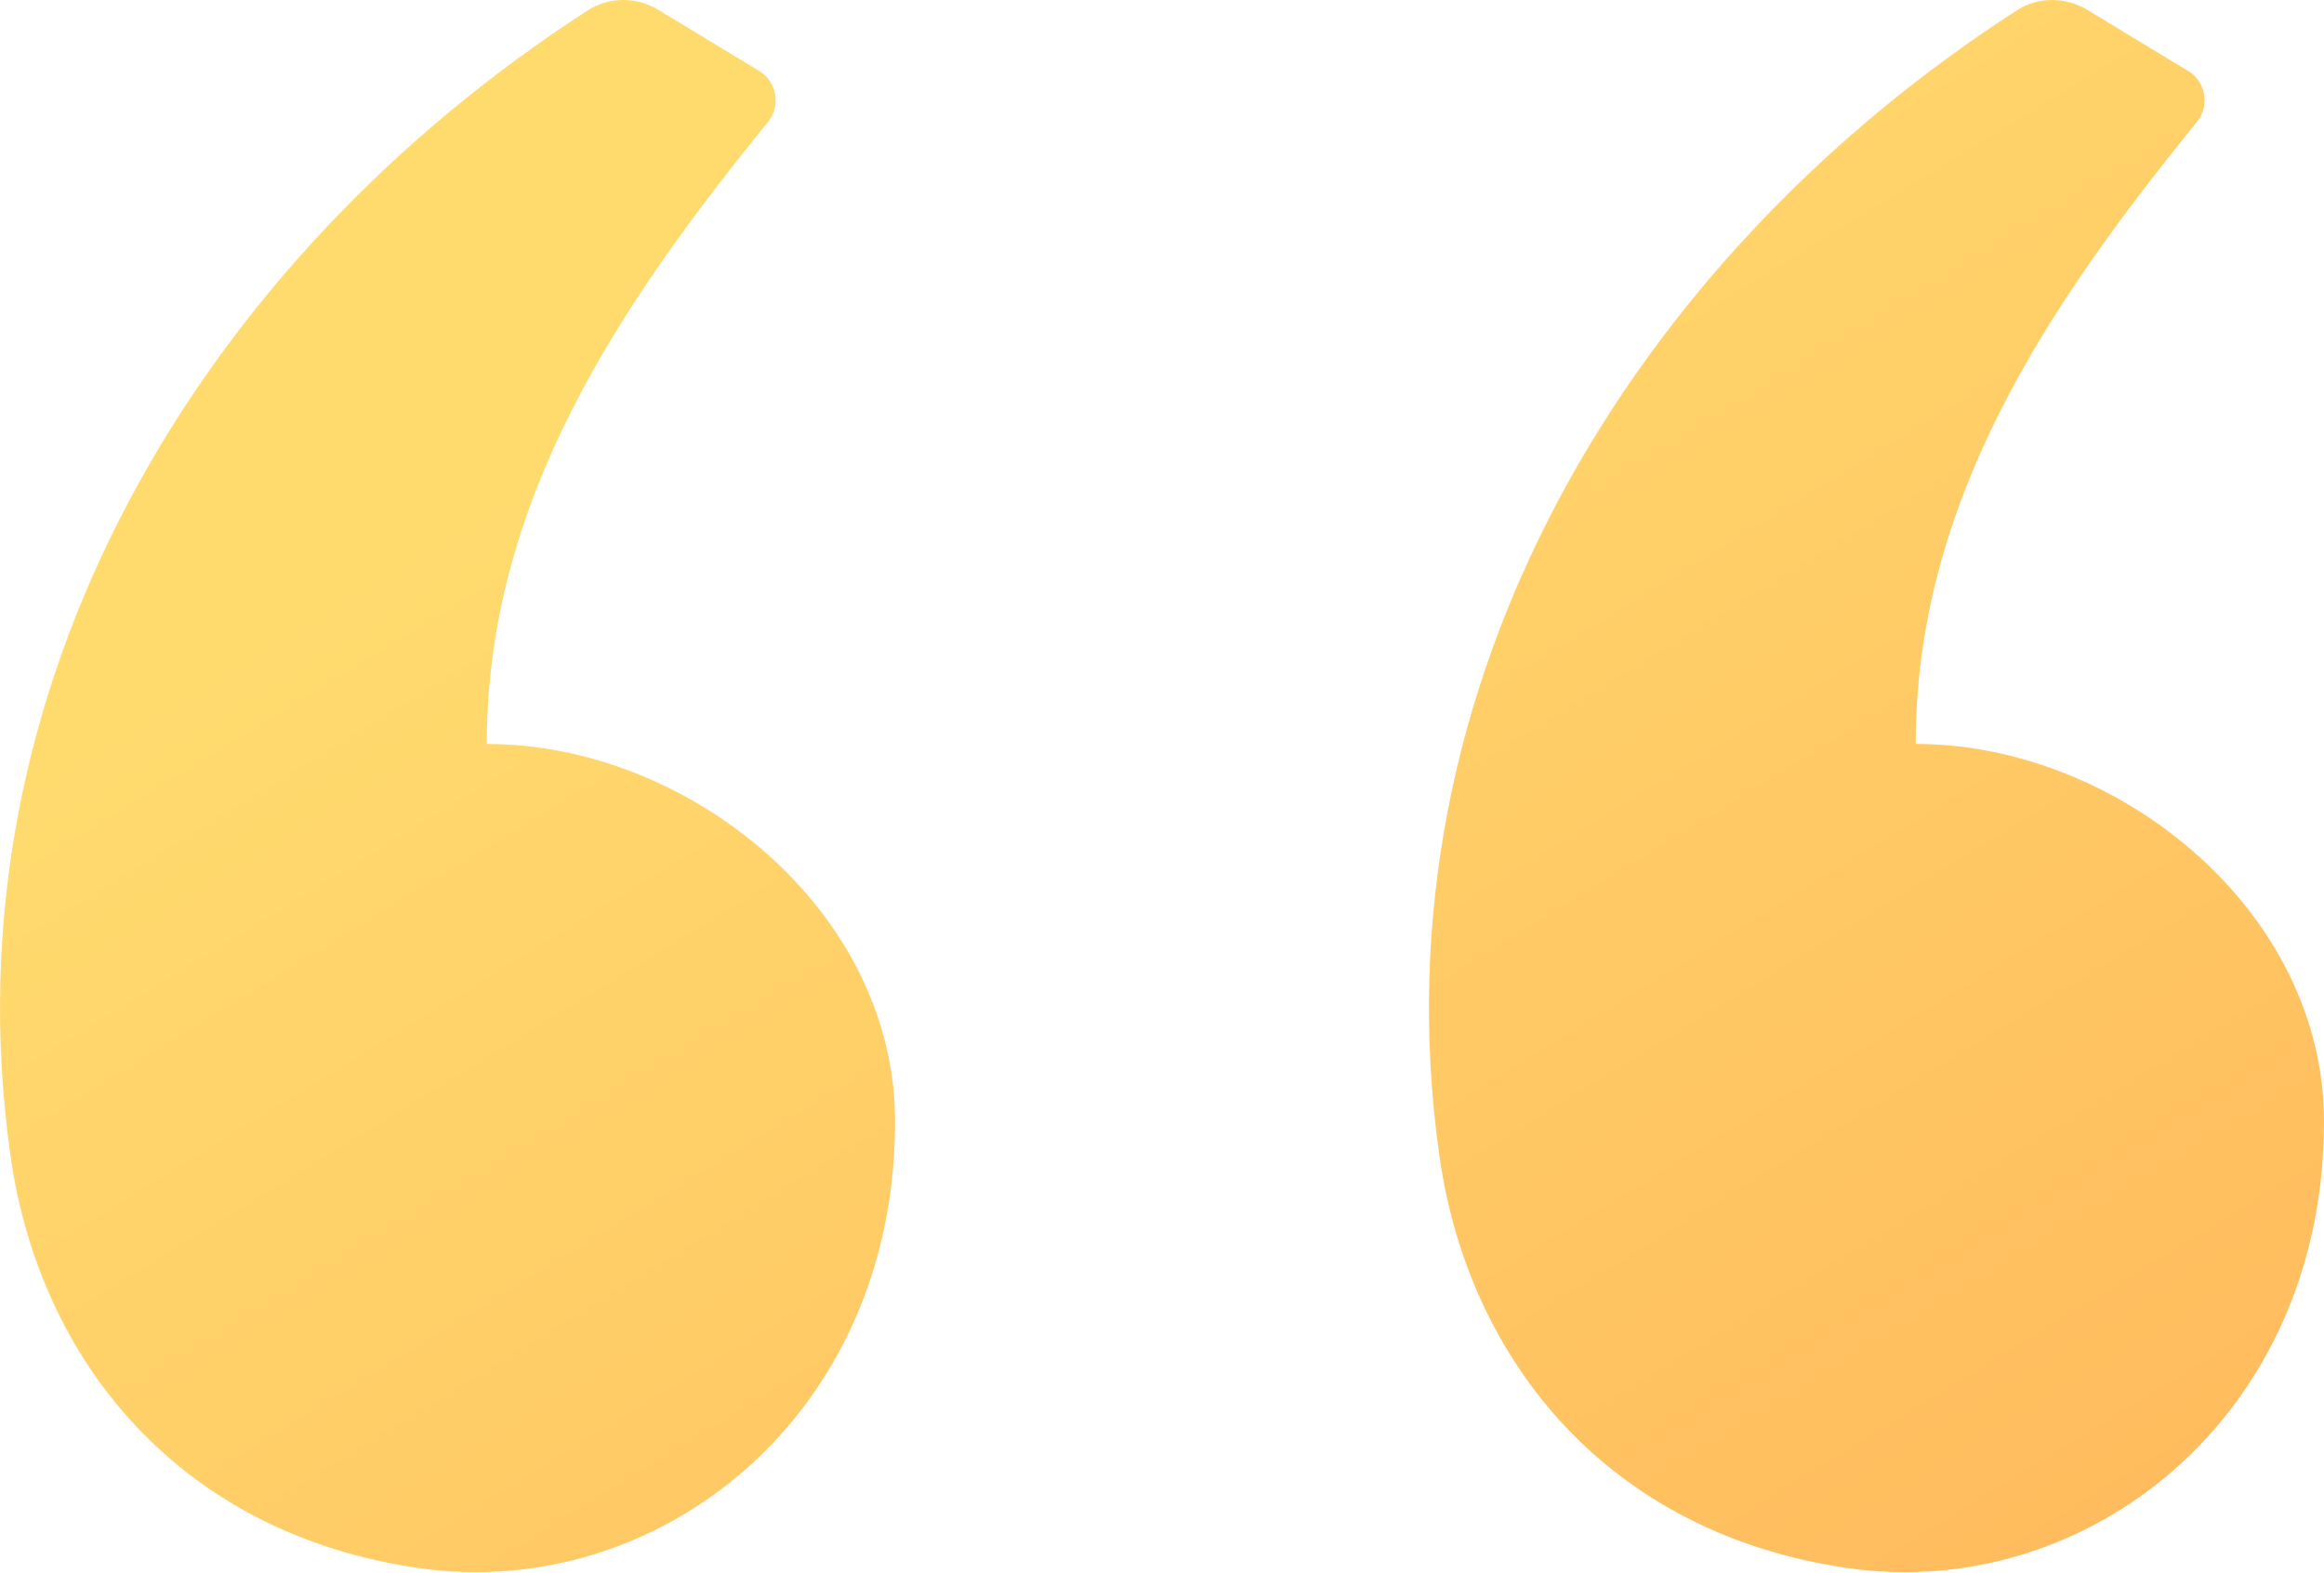
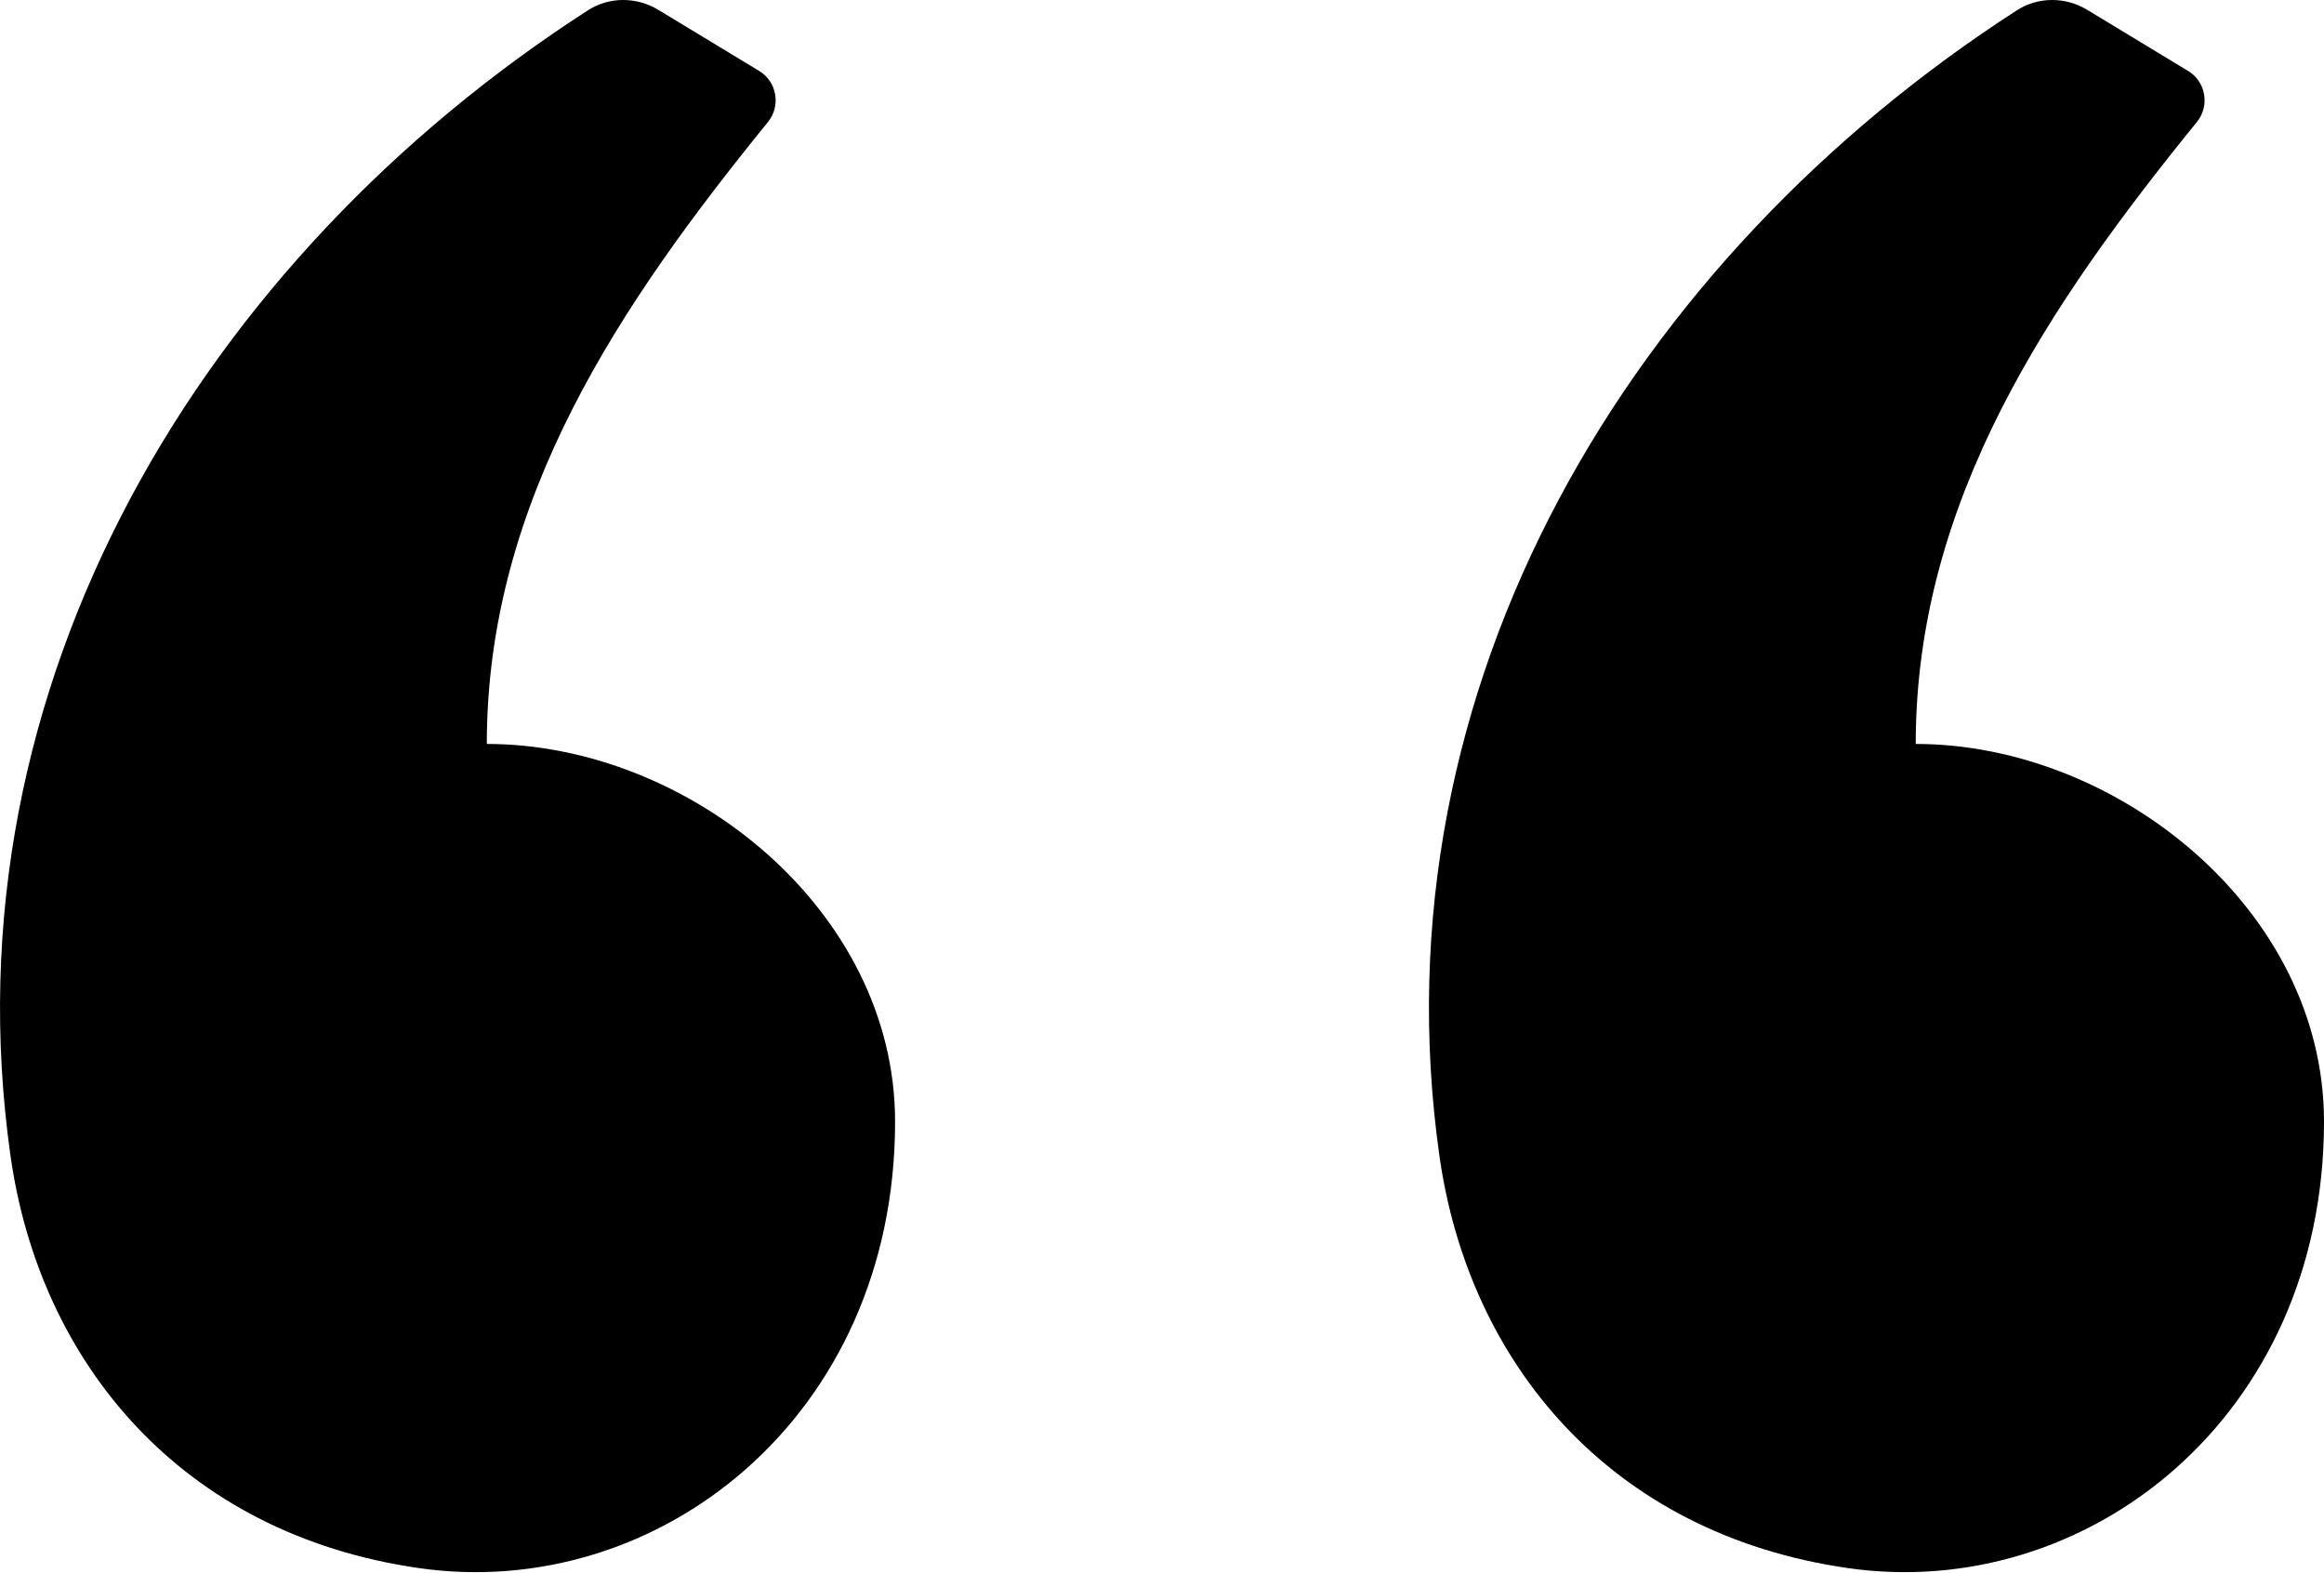
<svg xmlns="http://www.w3.org/2000/svg" width="34" height="23" viewBox="0 0 34 23" fill="none">
-   <path fill-rule="evenodd" clip-rule="evenodd" d="M9.631 0.144L11.107 1.038C11.367 1.196 11.427 1.549 11.235 1.785C9.08 4.439 7.122 7.316 7.122 10.883C10.063 10.883 13.095 13.306 13.095 16.408C13.095 20.742 9.611 23.441 6.126 22.939C2.642 22.437 0.581 19.925 0.154 16.911C-0.826 9.999 2.986 3.774 8.599 0.152C8.912 -0.05 9.312 -0.049 9.631 0.144ZM30.536 0.144L32.012 1.038C32.273 1.196 32.332 1.549 32.14 1.785C29.985 4.439 28.027 7.316 28.027 10.883C30.969 10.883 34 13.306 34 16.408C34 20.742 30.516 23.441 27.032 22.939C23.547 22.437 21.486 19.925 21.059 16.911C20.079 9.999 23.892 3.774 29.505 0.152C29.817 -0.05 30.218 -0.049 30.536 0.144Z" fill="url(#paint0_linear)" />
+   <path fill-rule="evenodd" clip-rule="evenodd" d="M9.631 0.144L11.107 1.038C11.367 1.196 11.427 1.549 11.235 1.785C9.08 4.439 7.122 7.316 7.122 10.883C10.063 10.883 13.095 13.306 13.095 16.408C13.095 20.742 9.611 23.441 6.126 22.939C2.642 22.437 0.581 19.925 0.154 16.911C-0.826 9.999 2.986 3.774 8.599 0.152C8.912 -0.05 9.312 -0.049 9.631 0.144ZM30.536 0.144L32.012 1.038C32.273 1.196 32.332 1.549 32.14 1.785C29.985 4.439 28.027 7.316 28.027 10.883C30.969 10.883 34 13.306 34 16.408C34 20.742 30.516 23.441 27.032 22.939C23.547 22.437 21.486 19.925 21.059 16.911C20.079 9.999 23.892 3.774 29.505 0.152C29.817 -0.05 30.218 -0.049 30.536 0.144Z" fill="currentColor" />
  <defs>
    <linearGradient id="paint0_linear" x1="1.927" y1="4.65138e-07" x2="19.702" y2="29.018" gradientUnits="userSpaceOnUse">
      <stop offset="0.259" stop-color="#FFDB6E" />
      <stop offset="1" stop-color="#FFBC5E" />
    </linearGradient>
  </defs>
</svg>
